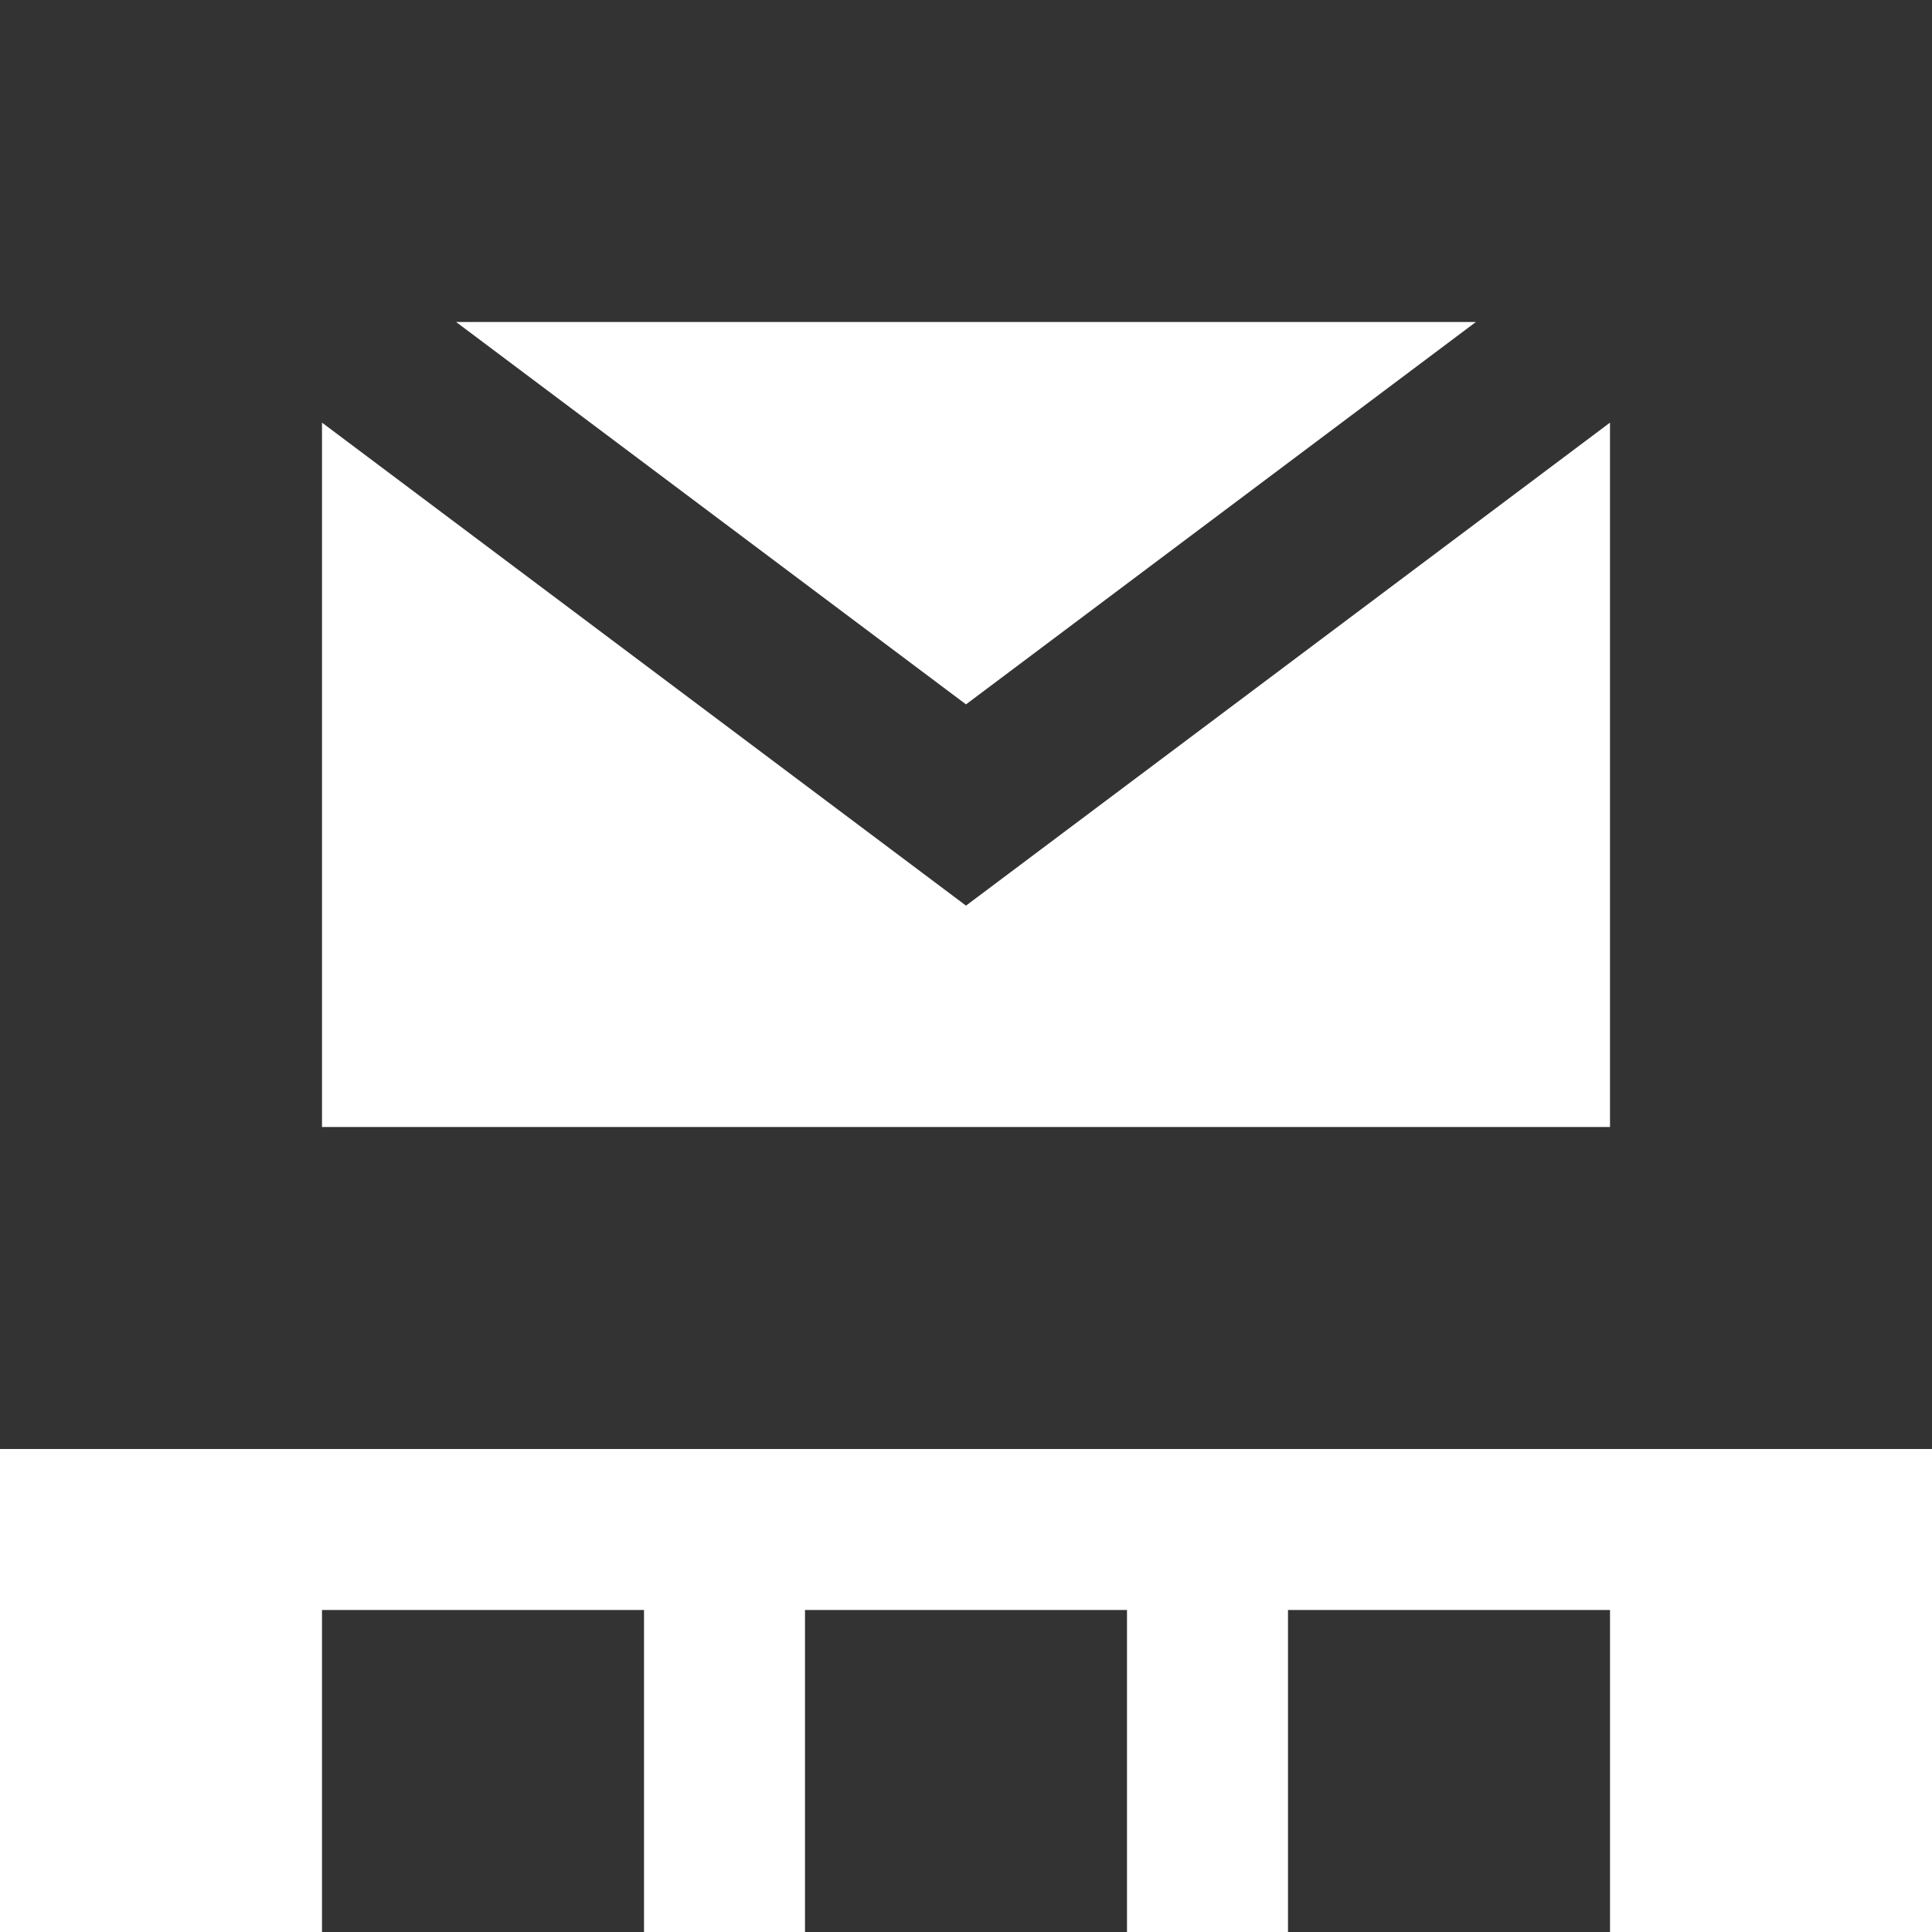
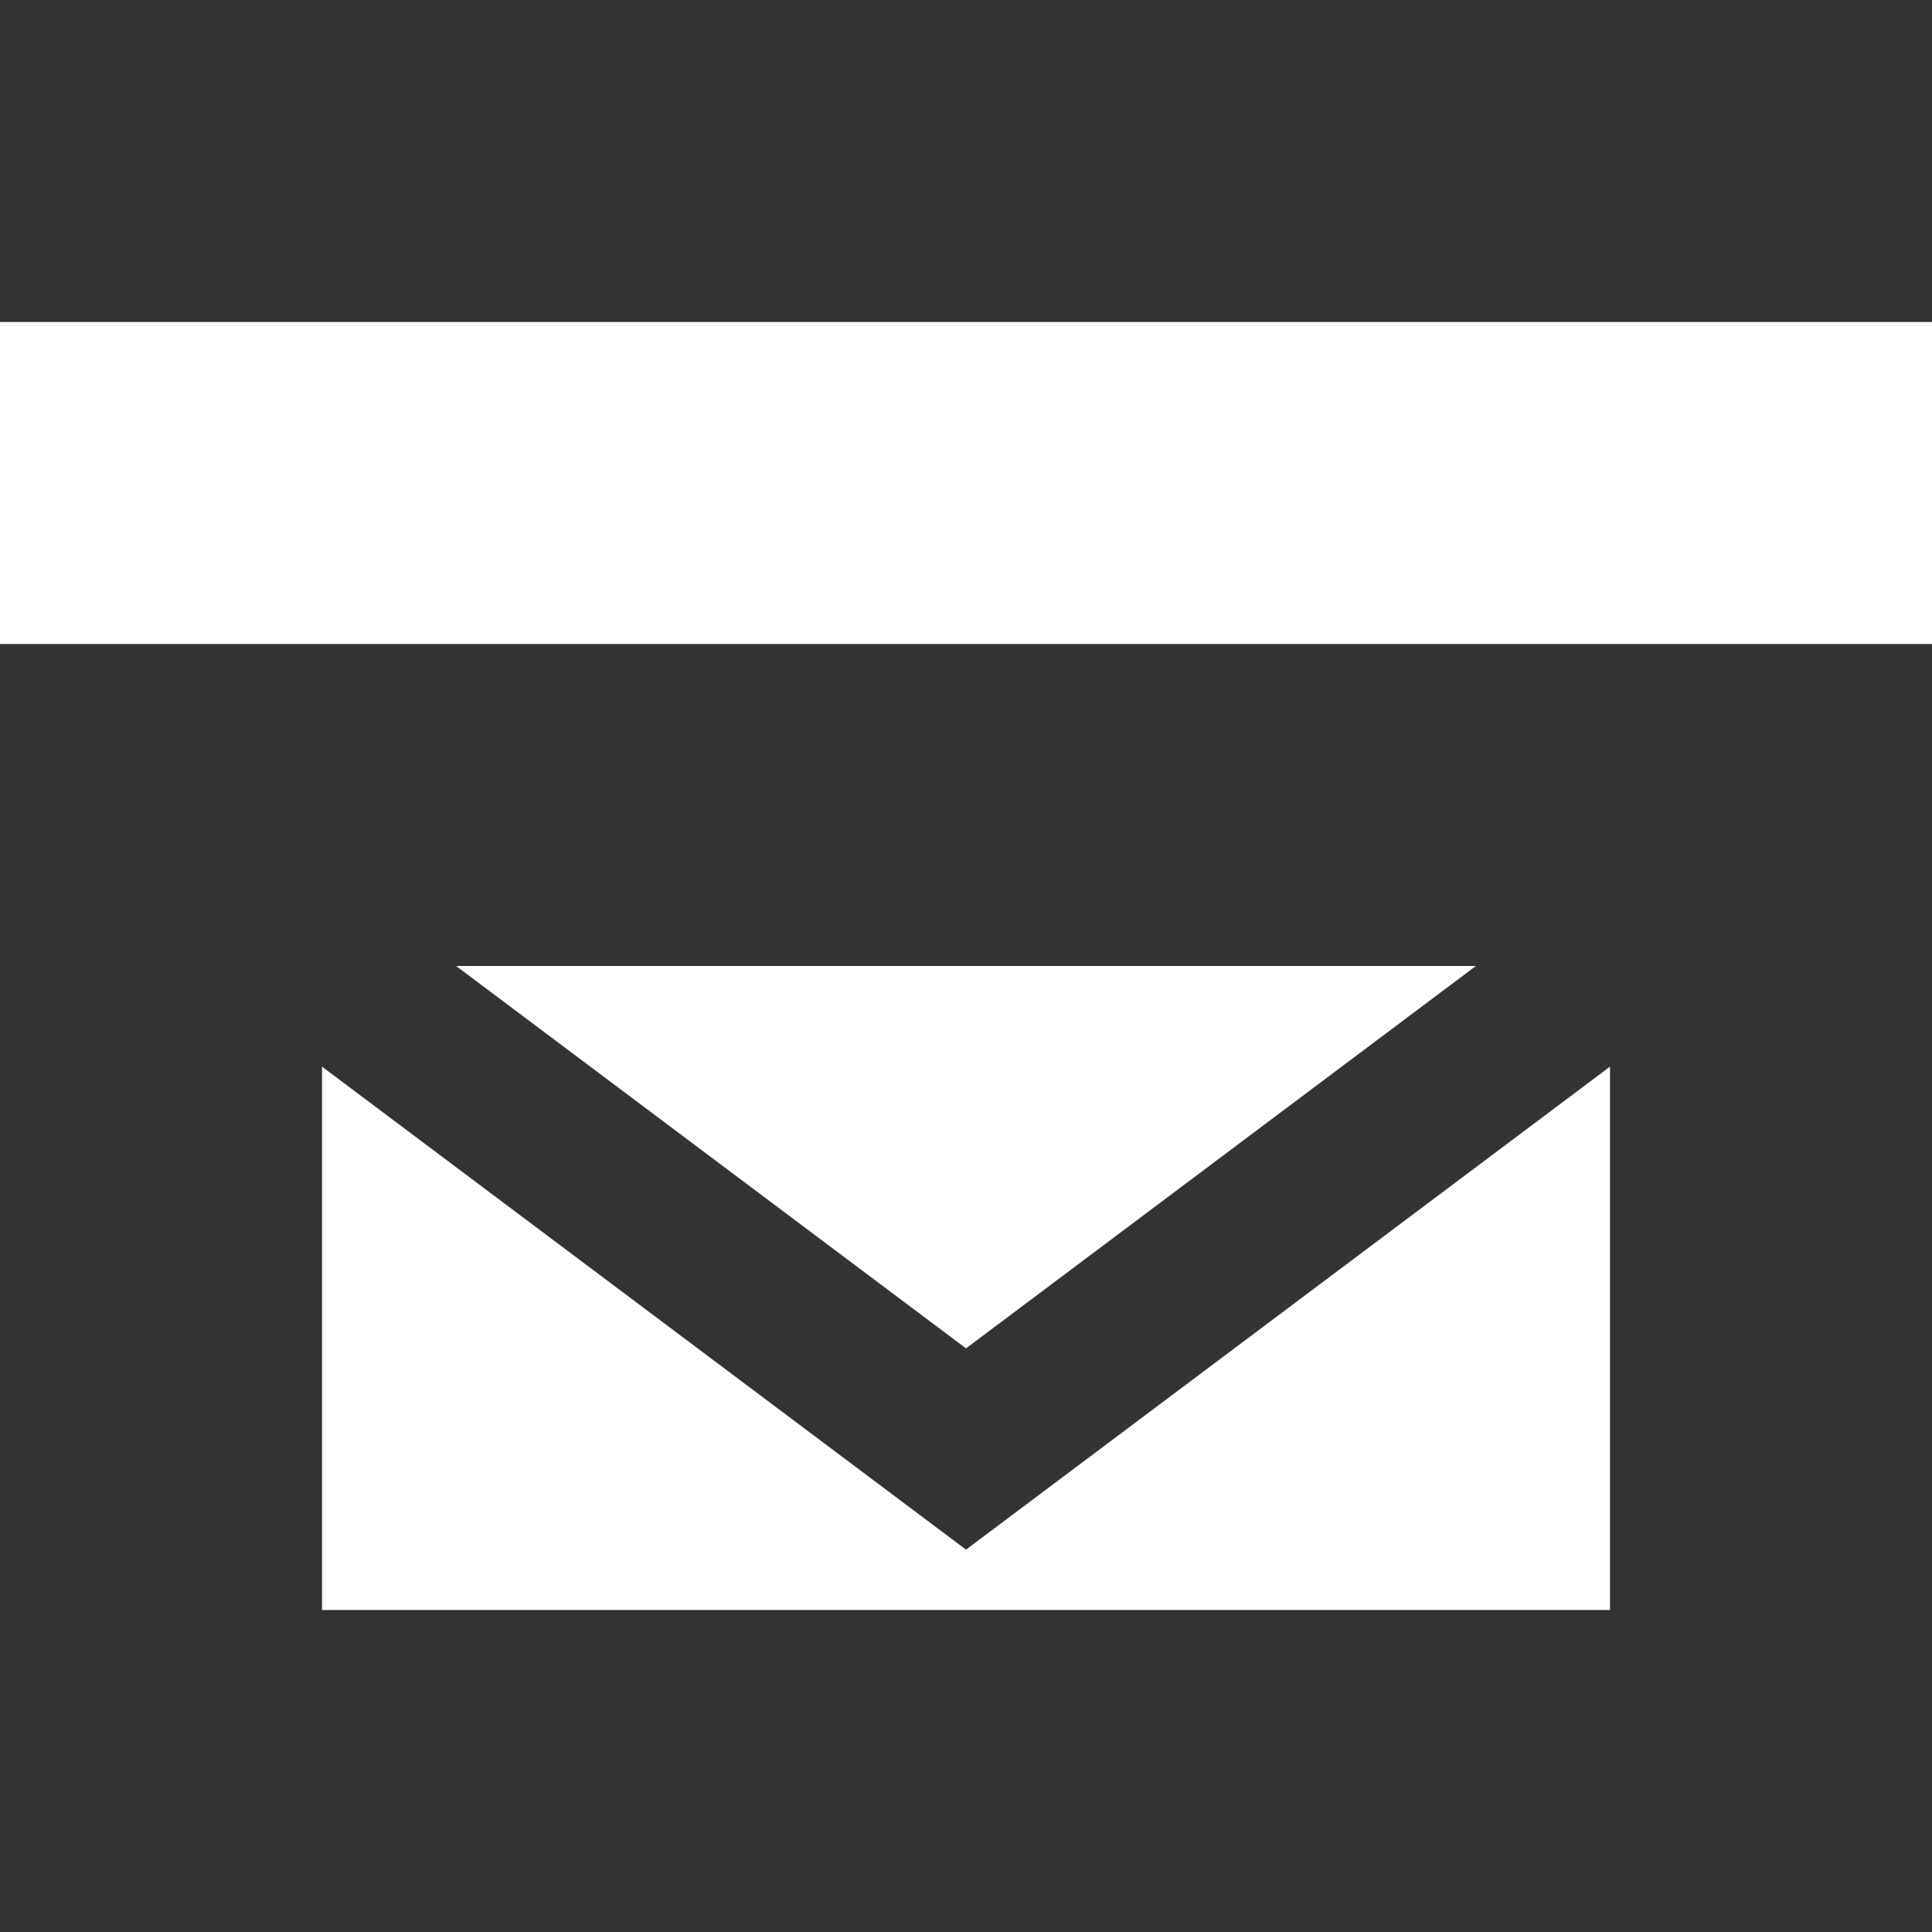
- <svg xmlns="http://www.w3.org/2000/svg" version="1.1" id="Слой_1" x="0px" y="0px" width="12px" height="12px" viewBox="0 0 12 12" enable-background="new 0 0 12 12" xml:space="preserve">
-   <path fill="#333333" d="M12,9H0V0h12V9z M2,2.625V7h8V2.625c0,0-4,3-4,3S2,2.625,2,2.625z M2.833,2L6,4.375L9.167,2  C9.167,2,2.833,2,2.833,2z" />
-   <rect x="5" y="10" fill="#333333" width="2" height="2" />
-   <rect x="8" y="10" fill="#333333" width="2" height="2" />
-   <rect x="2" y="10" fill="#333333" width="2" height="2" />
+ <svg xmlns="http://www.w3.org/2000/svg" version="1.1" id="Слой_2" x="0px" y="0px" width="12px" height="12px" viewBox="0 0 12 12" enable-background="new 0 0 12 12" xml:space="preserve">
+   <path fill="#333333" d="M12,12H0V4h12V12z M12,0H0v2h12V0z M2,6.625V10h8V6.625l-4,3L2,6.625z M9.167,6H2.833L6,8.375L9.167,6z" />
</svg>
